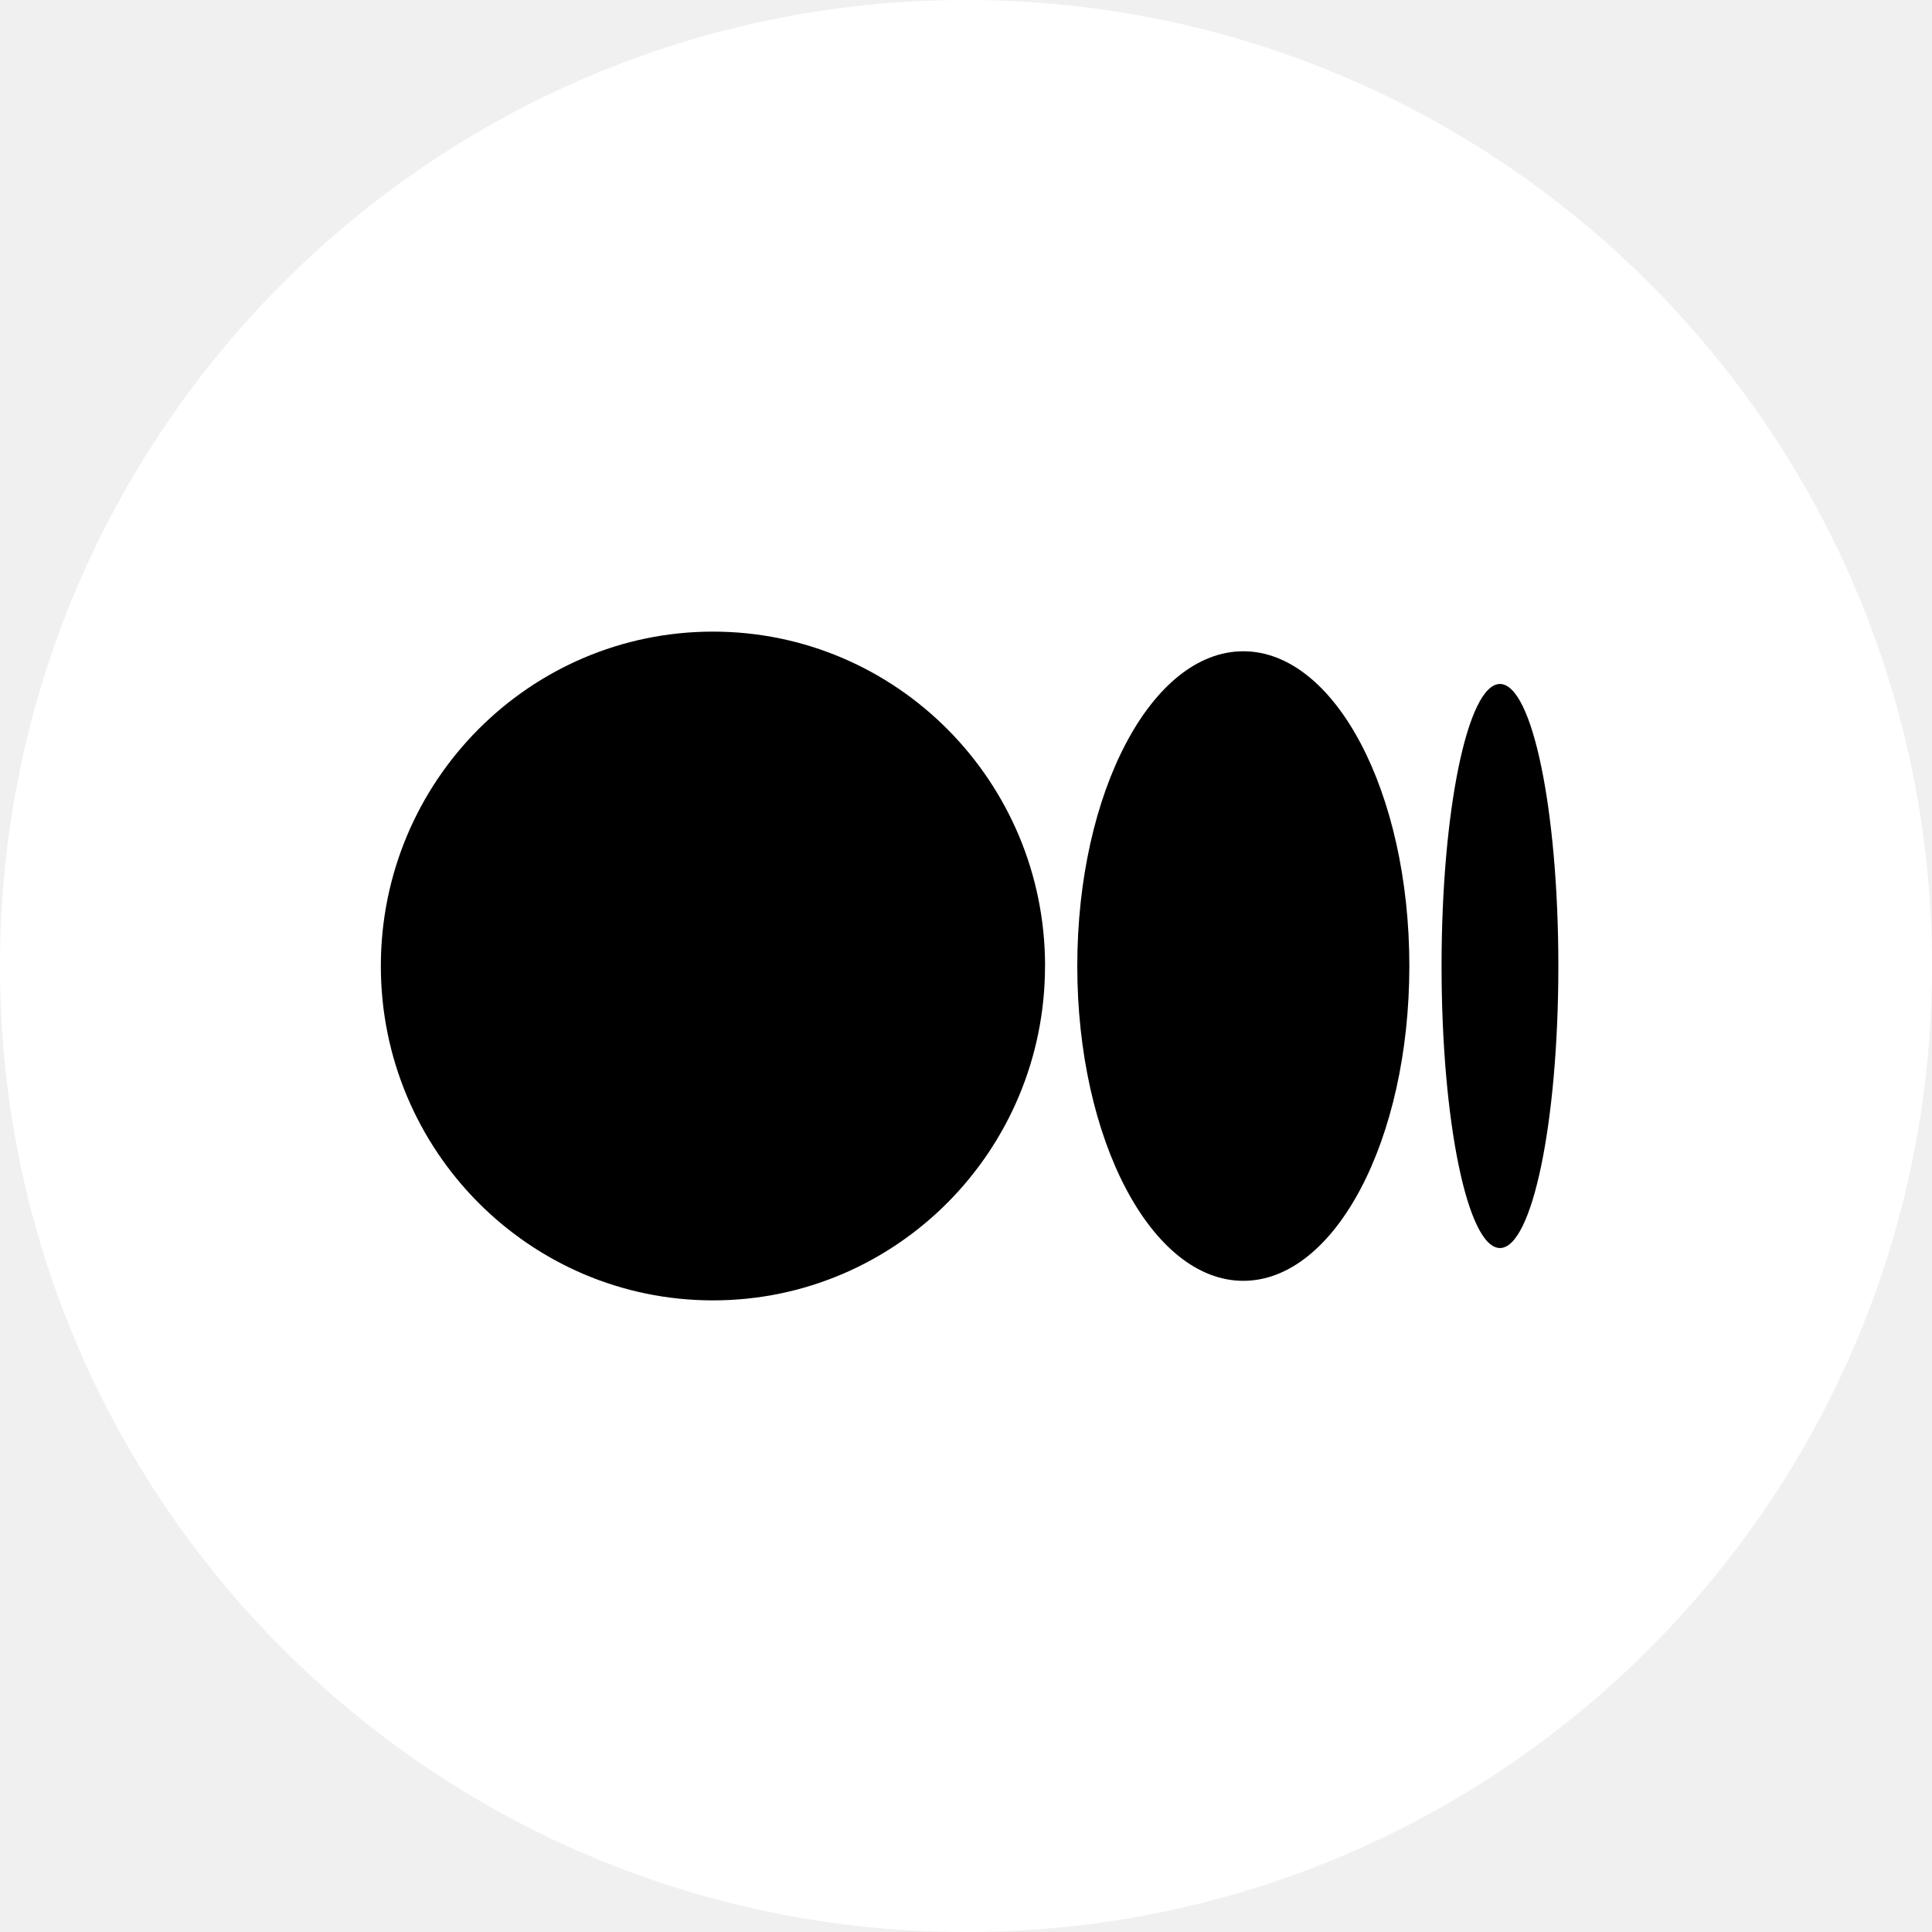
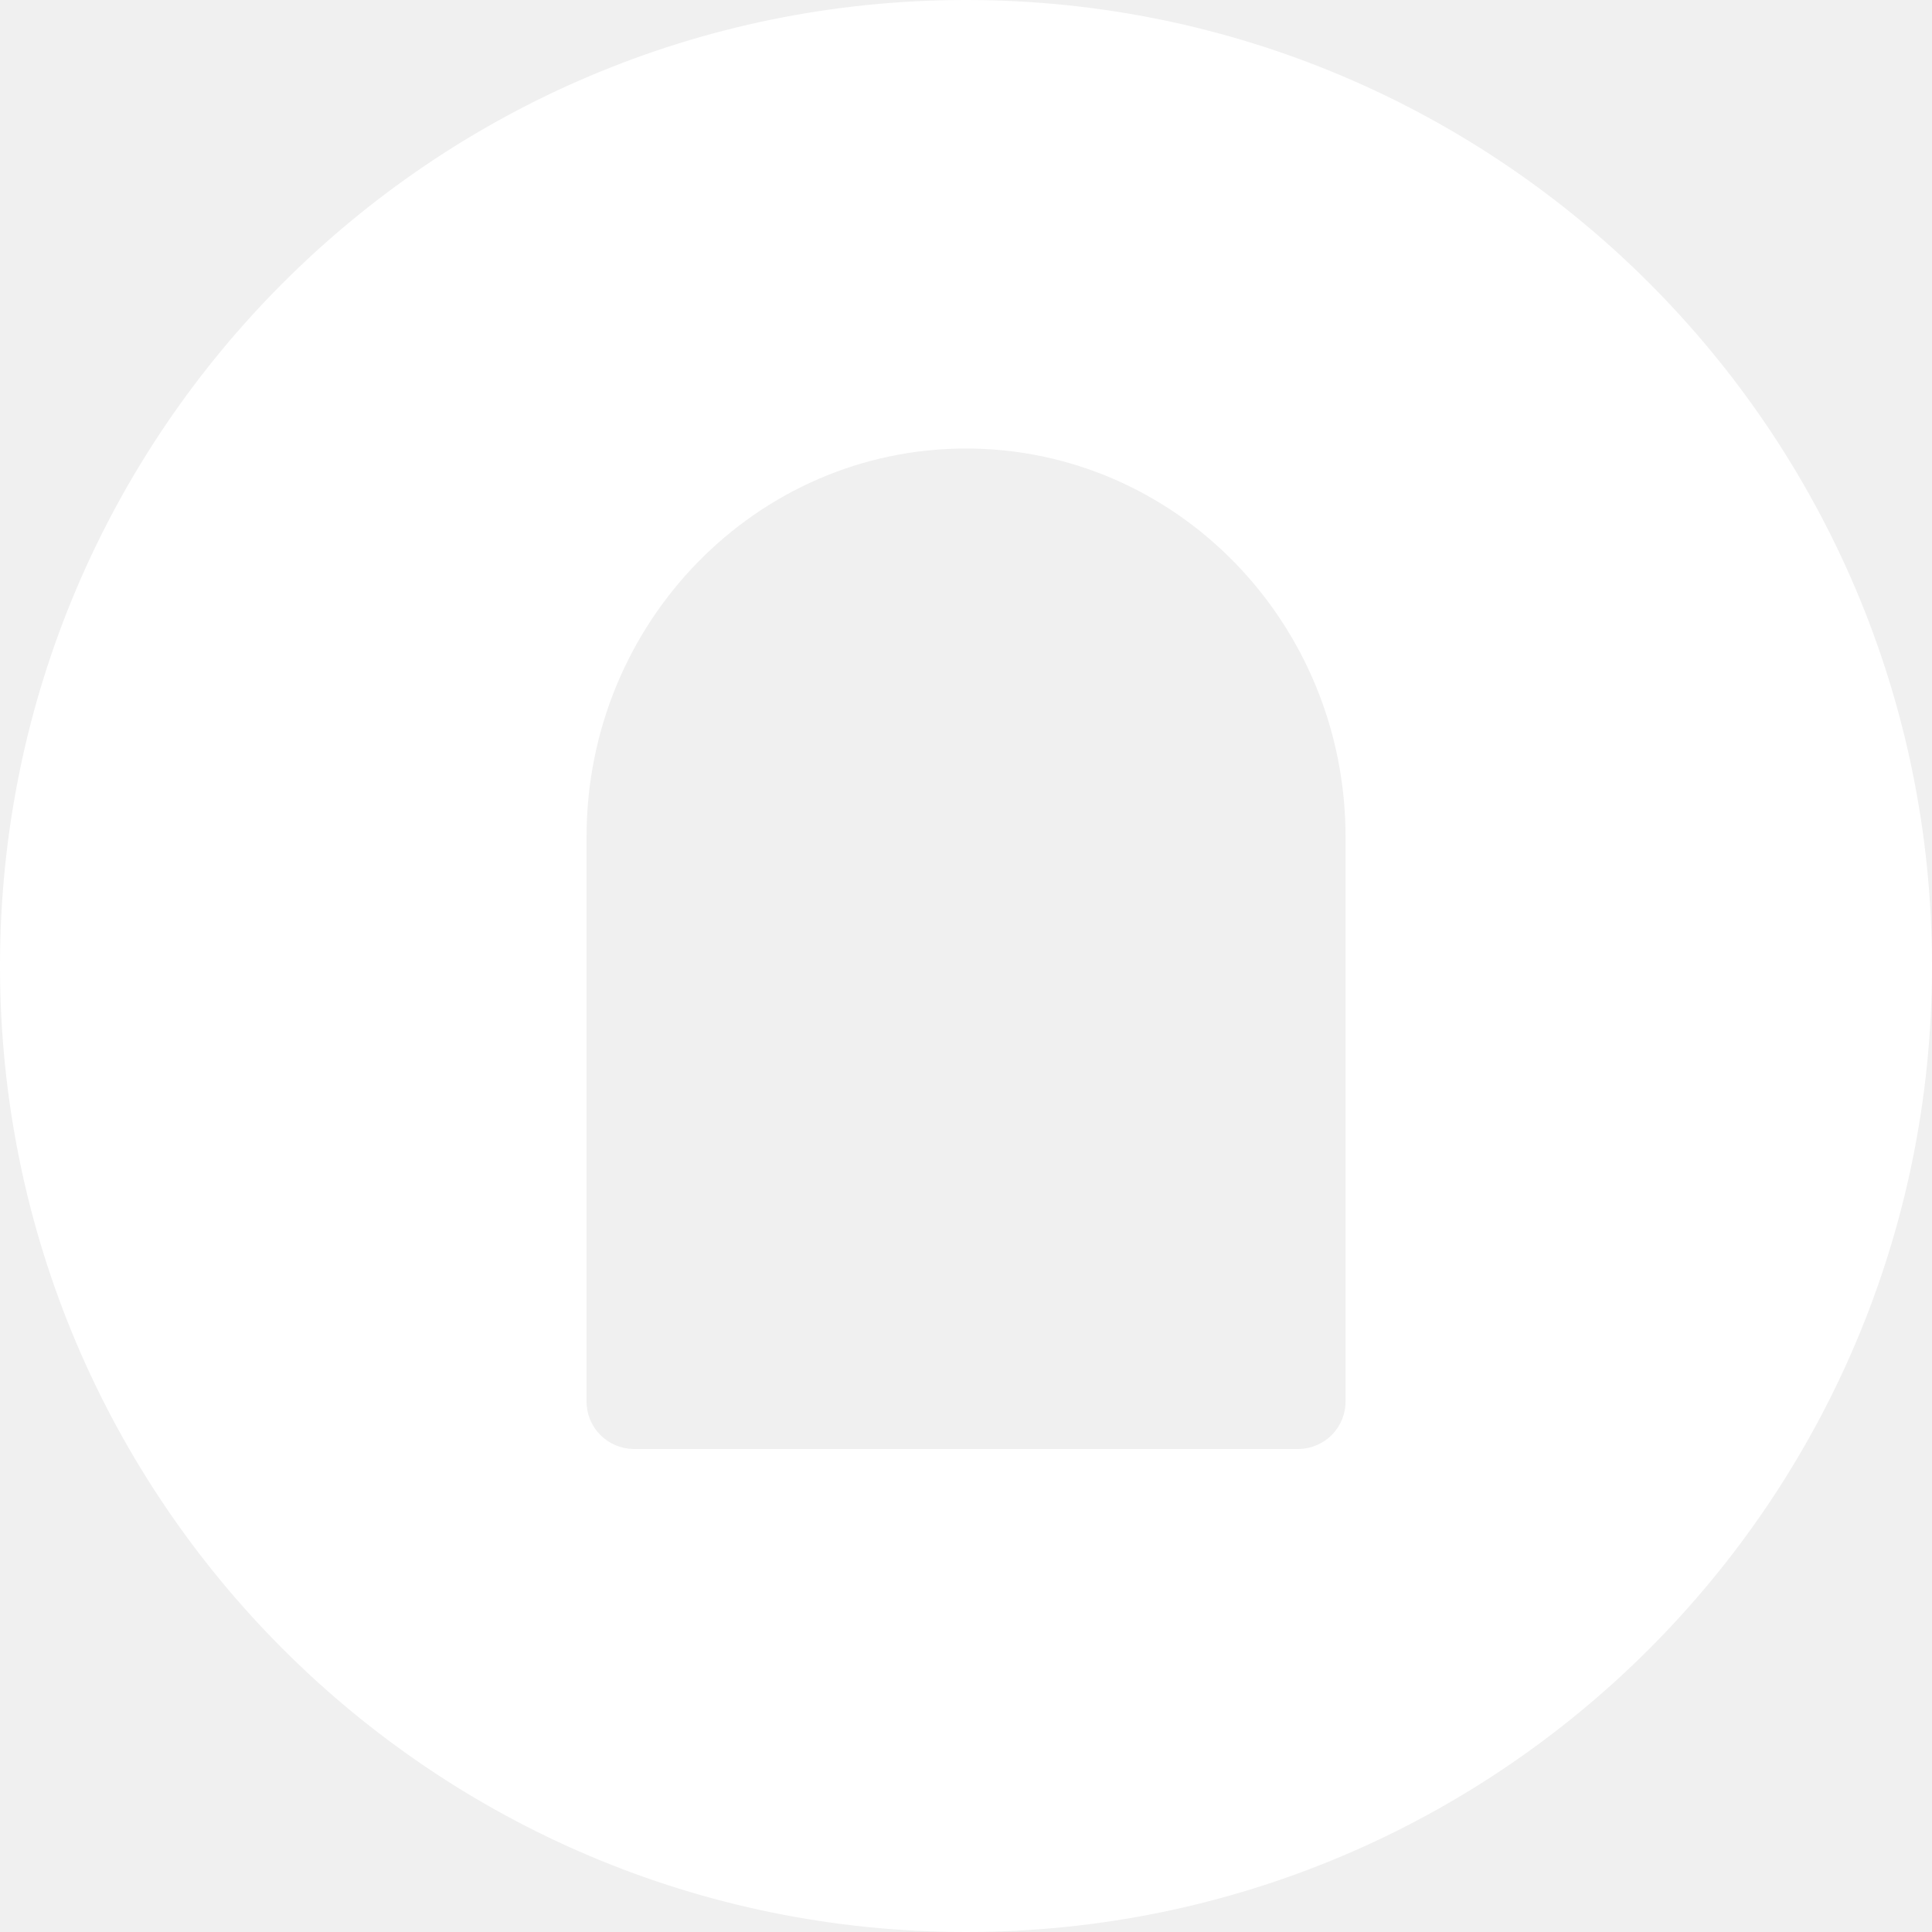
<svg xmlns="http://www.w3.org/2000/svg" viewBox="0 0 40 40" fill="none">
-   <circle cx="20" cy="20" r="20" fill="white" />
-   <path d="M21.636 20C21.636 23.823 18.558 26.923 14.761 26.923C10.964 26.923 7.885 23.823 7.885 20C7.885 16.177 10.963 13.077 14.761 13.077C18.558 13.077 21.637 16.177 21.637 20H21.636ZM29.179 20C29.179 23.599 27.641 26.518 25.741 26.518C23.843 26.518 22.304 23.599 22.304 20C22.304 16.401 23.843 13.484 25.741 13.484C27.64 13.484 29.179 16.4 29.179 20ZM32.264 20C32.264 23.224 31.724 25.839 31.055 25.839C30.387 25.839 29.846 23.225 29.846 20C29.846 16.776 30.388 14.161 31.055 14.161C31.724 14.161 32.264 16.775 32.264 20Z" fill="black" />
+   <path d="M40 20C40 8.954 31.046 0 20 0C8.954 0 0 8.954 0 20C0 31.046 8.954 40 20 40C31.046 40 40 31.046 40 20ZM12.144 17.328C12.144 12.888 15.662 9.286 20 9.286C24.34 9.286 27.858 12.886 27.858 17.326V29.006C27.861 29.267 27.76 29.518 27.578 29.704C27.395 29.89 27.147 29.997 26.886 30H13.116C12.987 29.998 12.859 29.971 12.74 29.921C12.622 29.87 12.514 29.796 12.424 29.703C12.333 29.611 12.262 29.502 12.214 29.381C12.166 29.262 12.142 29.133 12.144 29.004V17.328Z" fill="white" />
</svg>
